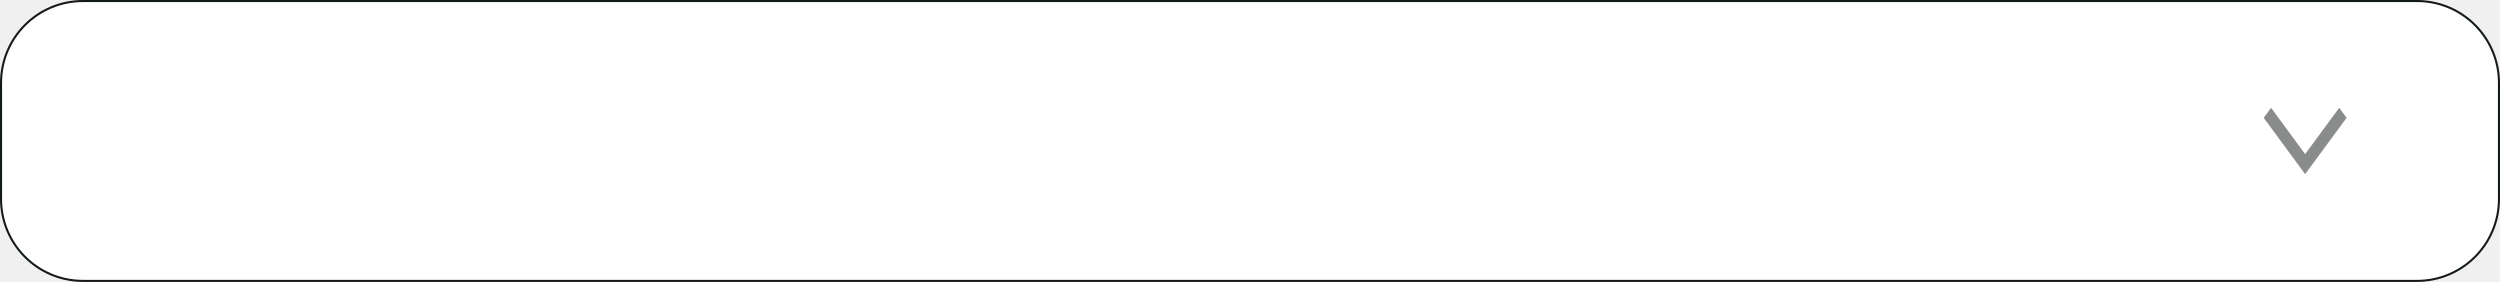
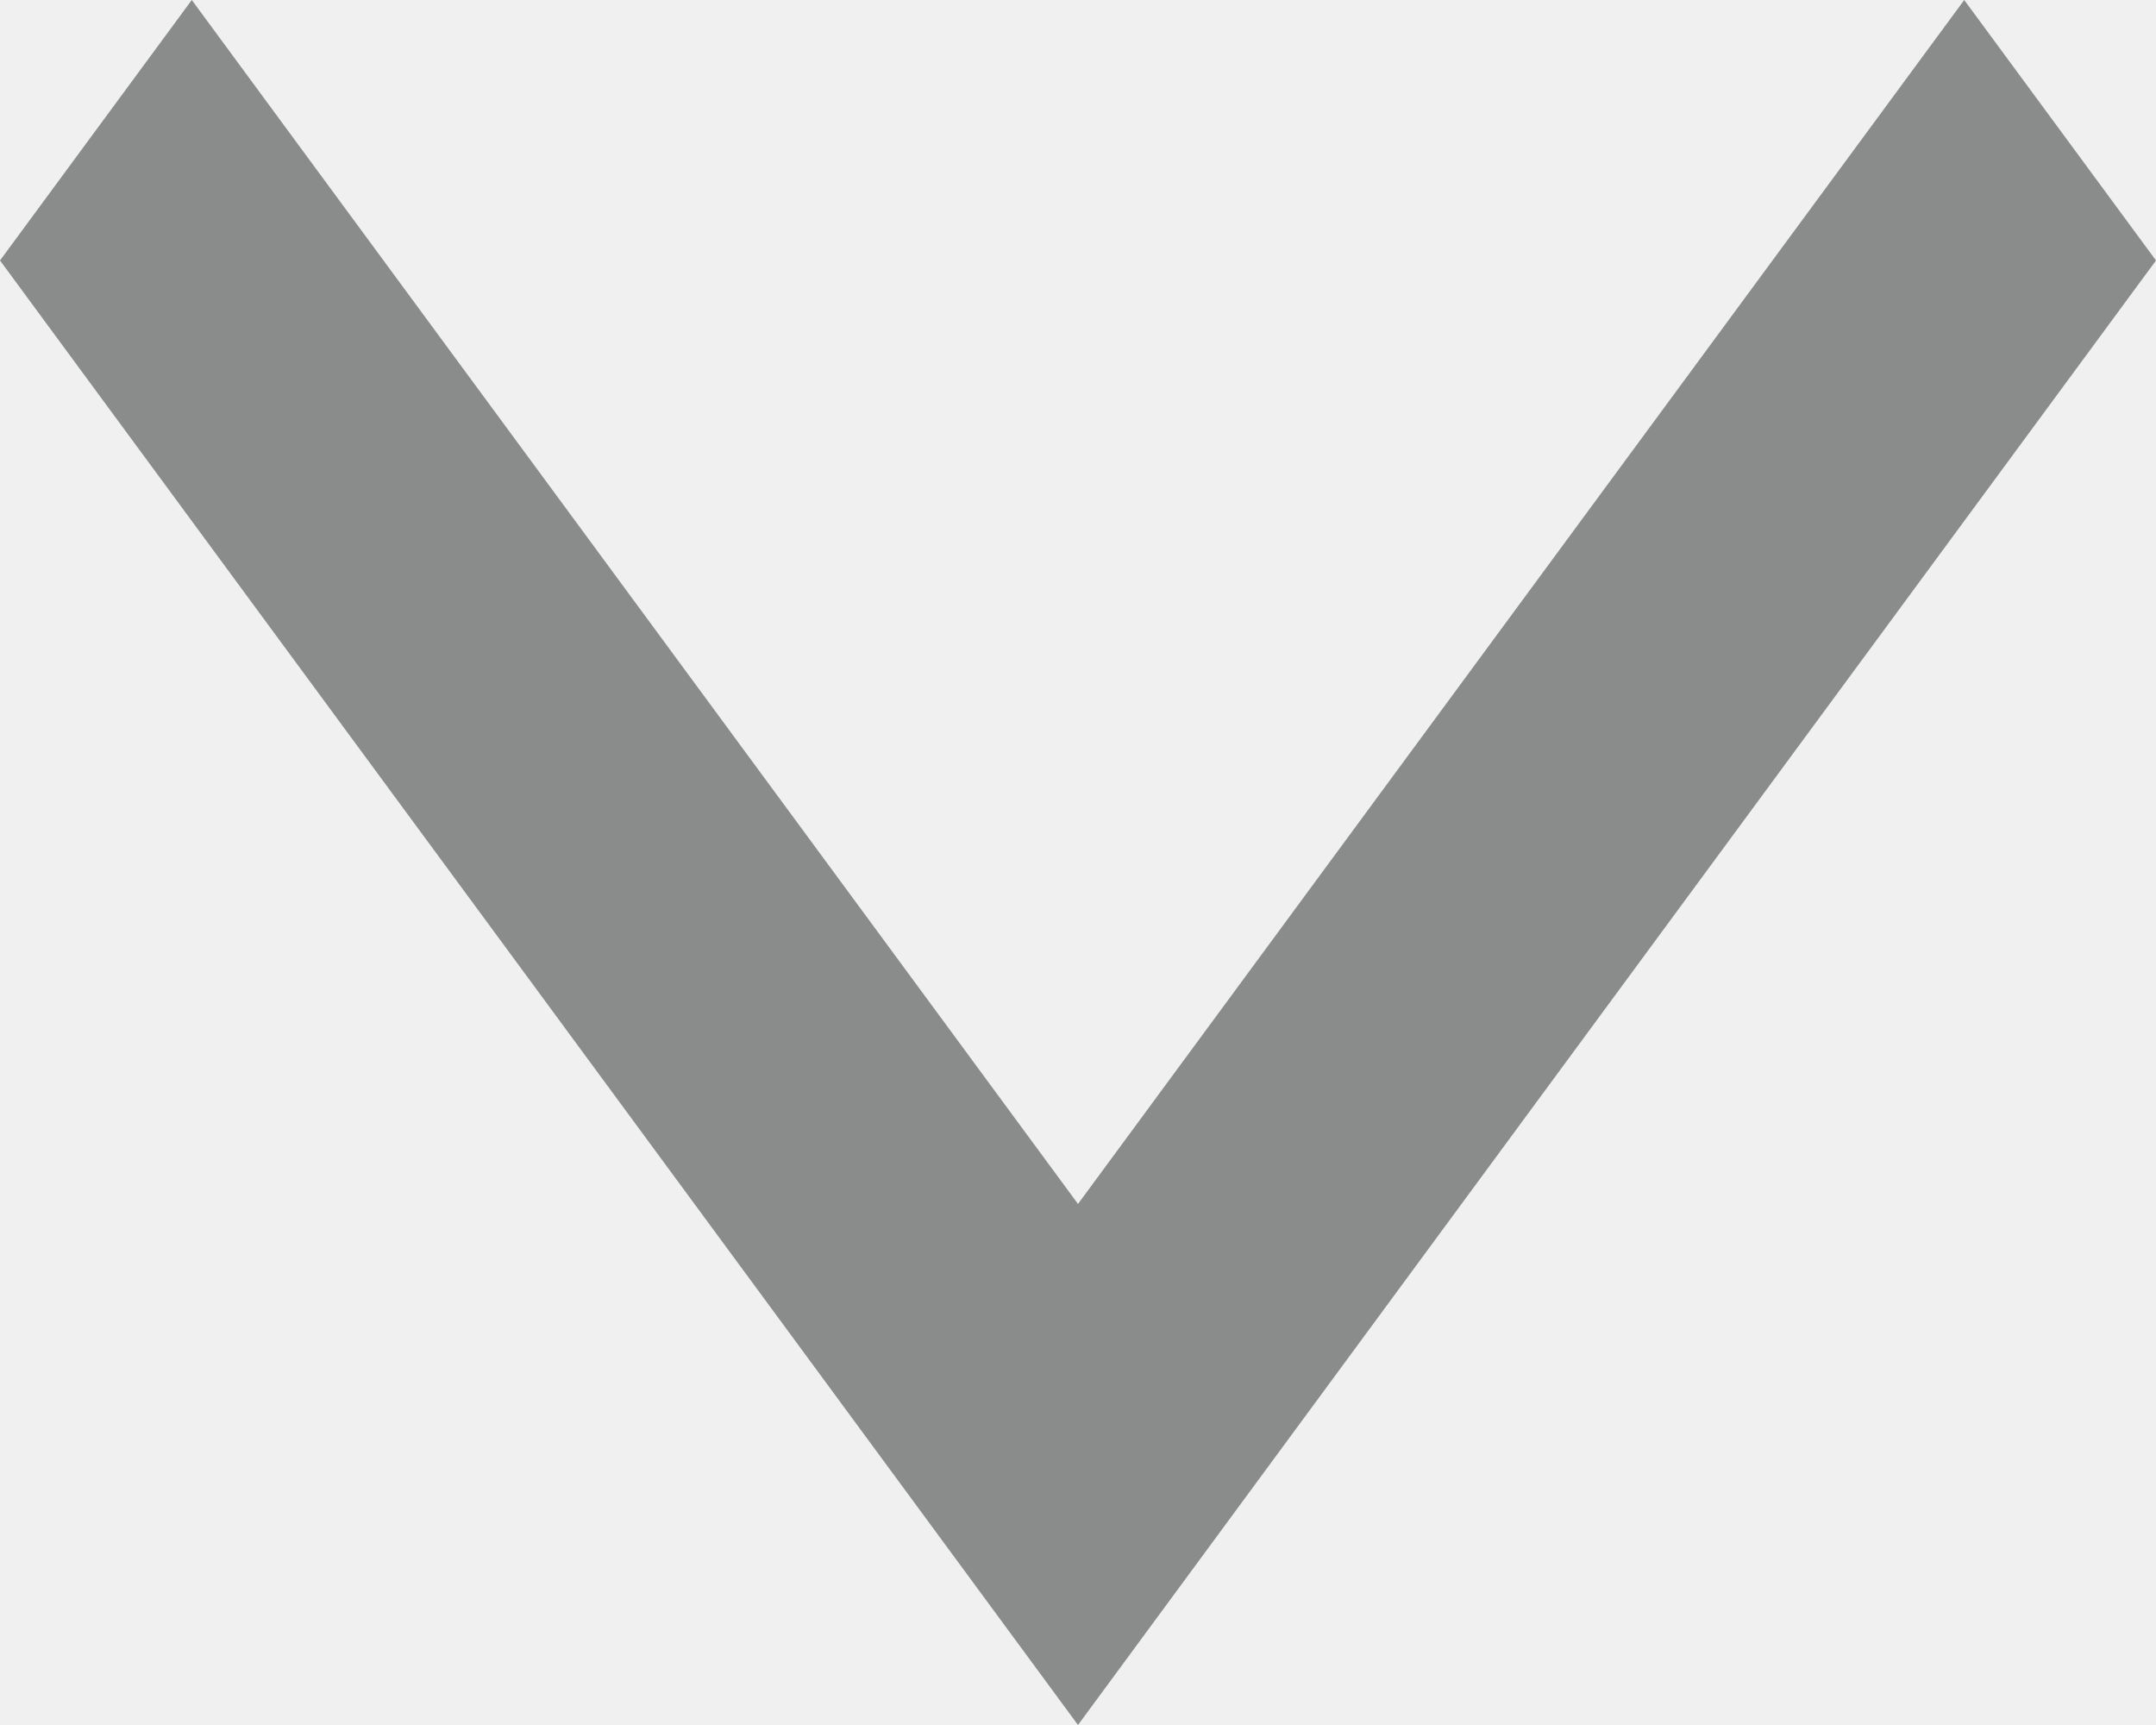
- <svg xmlns="http://www.w3.org/2000/svg" width="603" height="68" viewBox="0 0 603 68" fill="none">
-   <rect x="0.25" y="0.25" width="602.5" height="67.5" rx="19.75" fill="white" stroke="#14191A" stroke-width="0.5" />
-   <path fill-rule="evenodd" clip-rule="evenodd" d="M556 42L546 28.416L547.779 26L556 37.167L564.221 26L566 28.416L556 42Z" fill="#8A8C8C" />
+ <svg xmlns="http://www.w3.org/2000/svg" width="20" height="16" viewBox="0 0 20 16" fill="none">
+   <path fill-rule="evenodd" clip-rule="evenodd" d="M10 16L1.18751e-06 2.416L1.779 -1.59294e-06L10 11.167L18.221 -1.5552e-07L20 2.416L10 16Z" fill="#8A8C8C" />
</svg>
